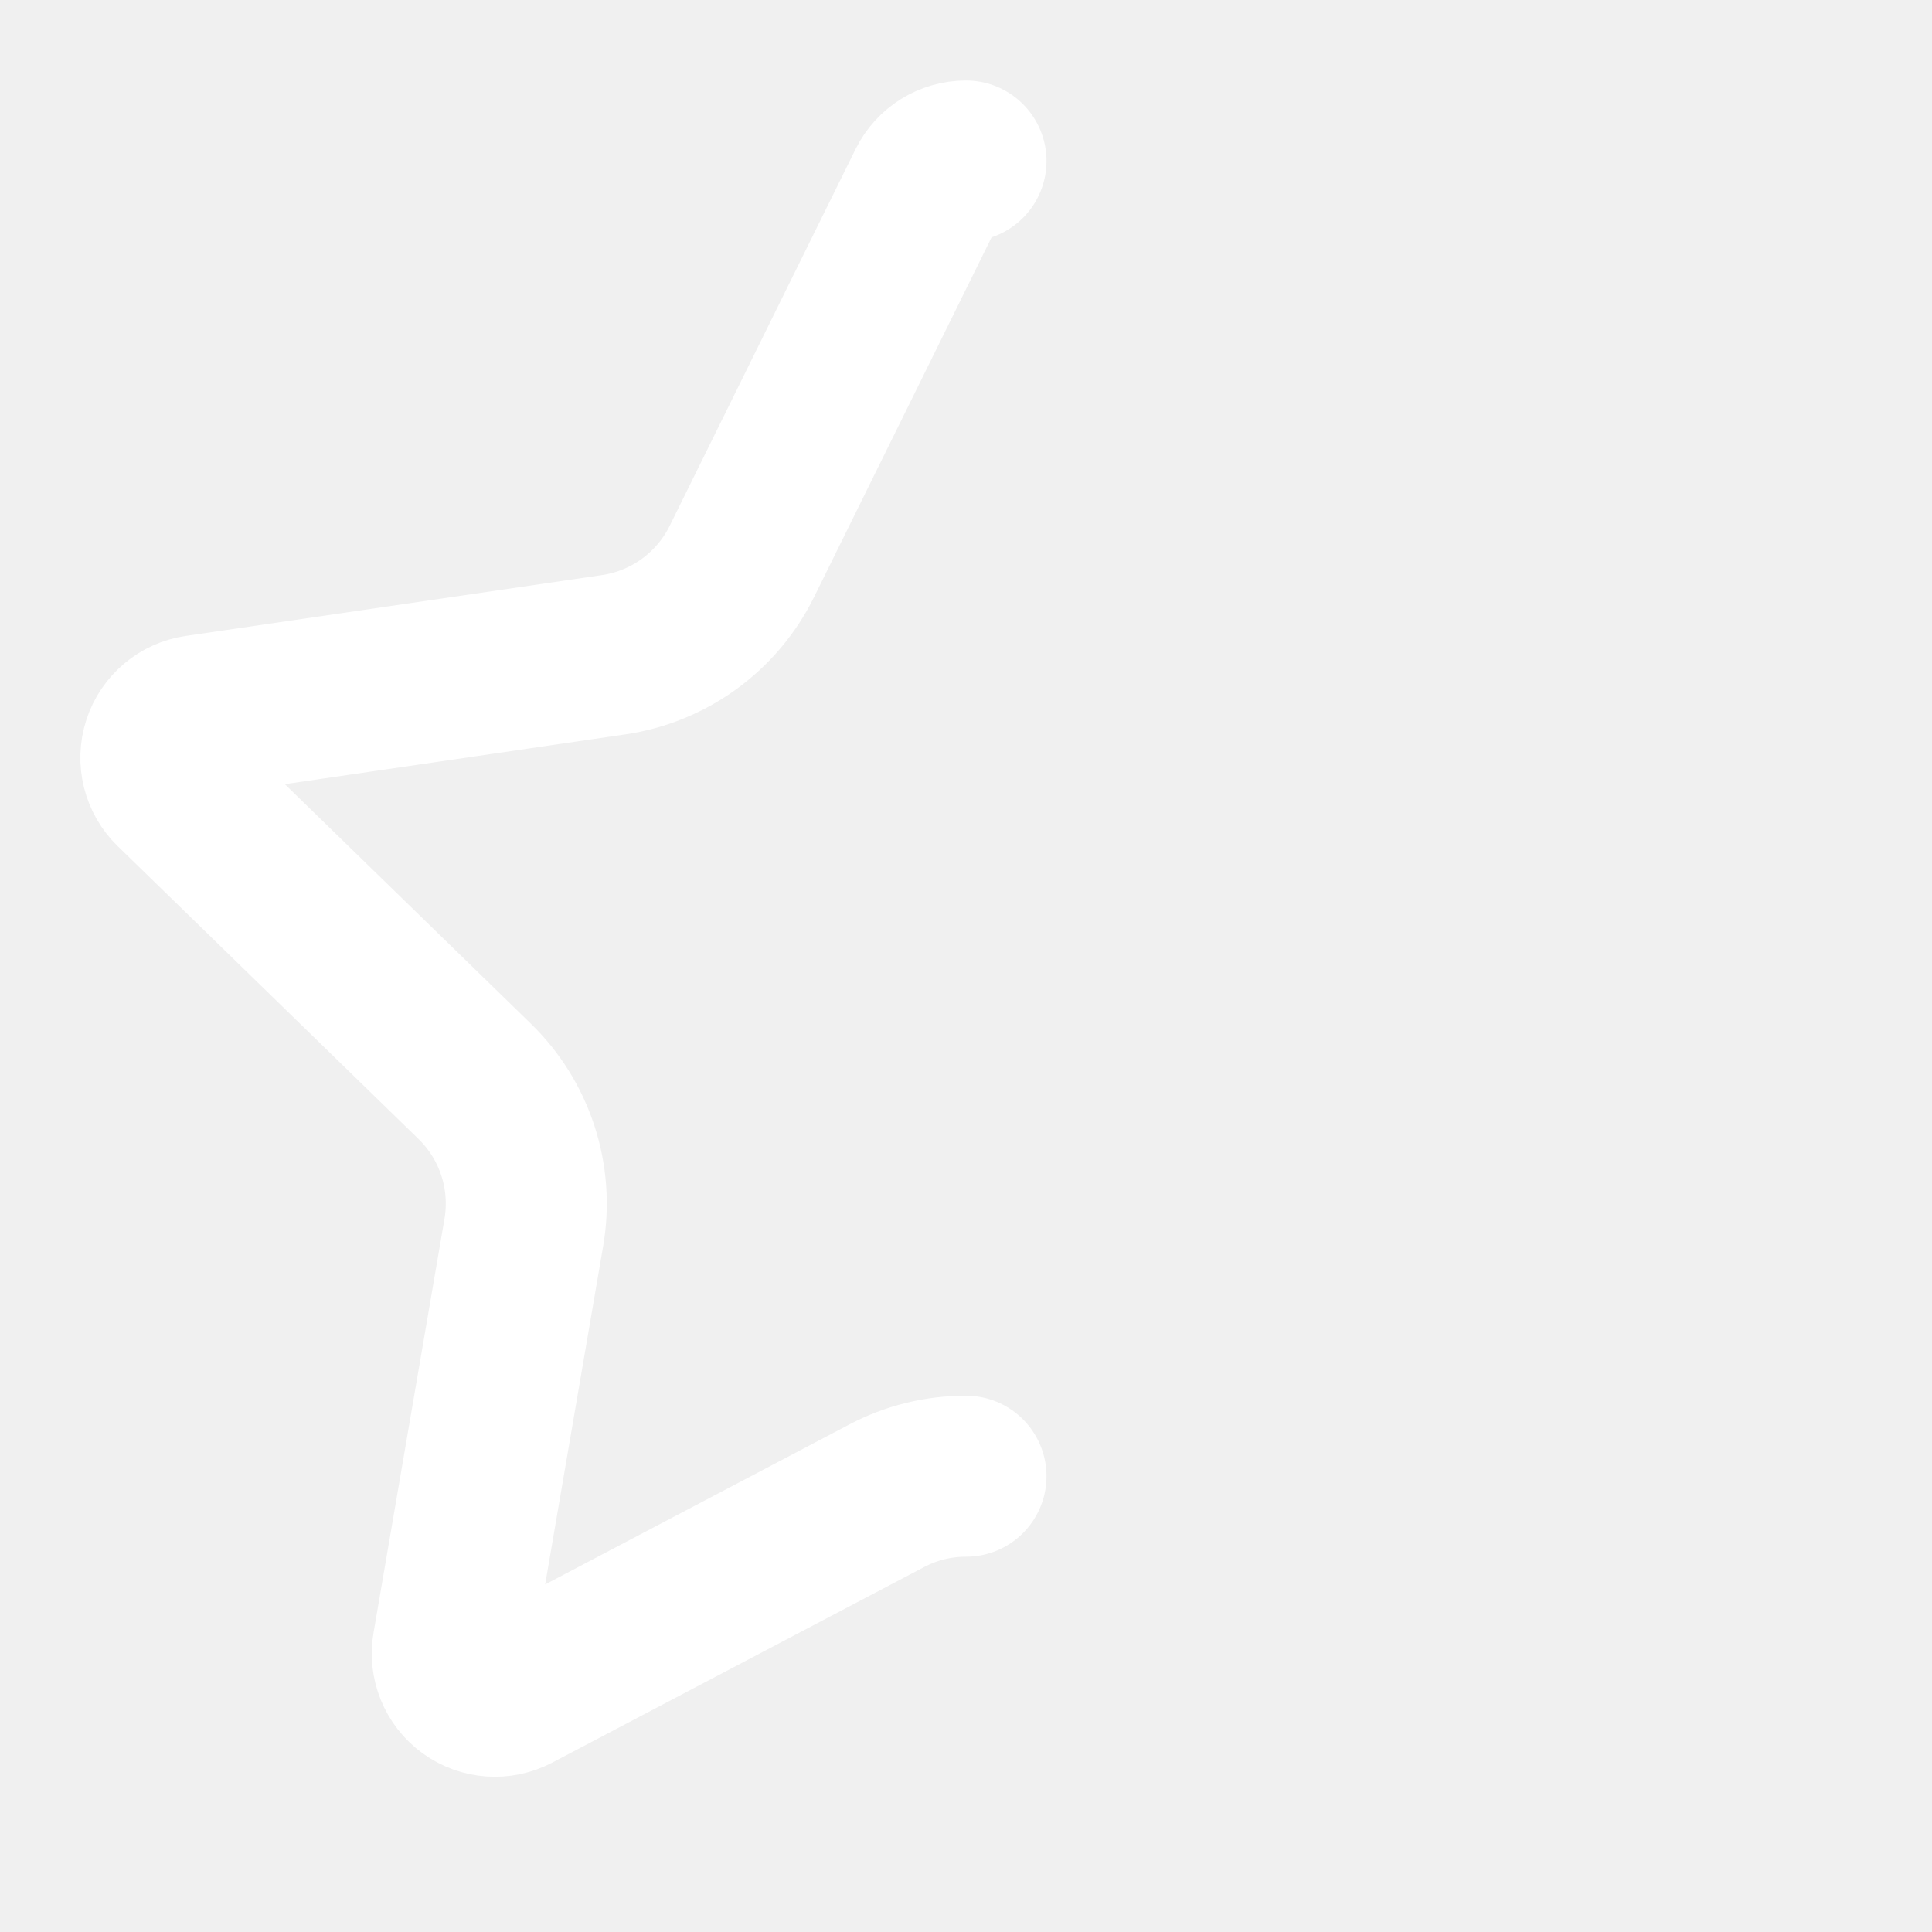
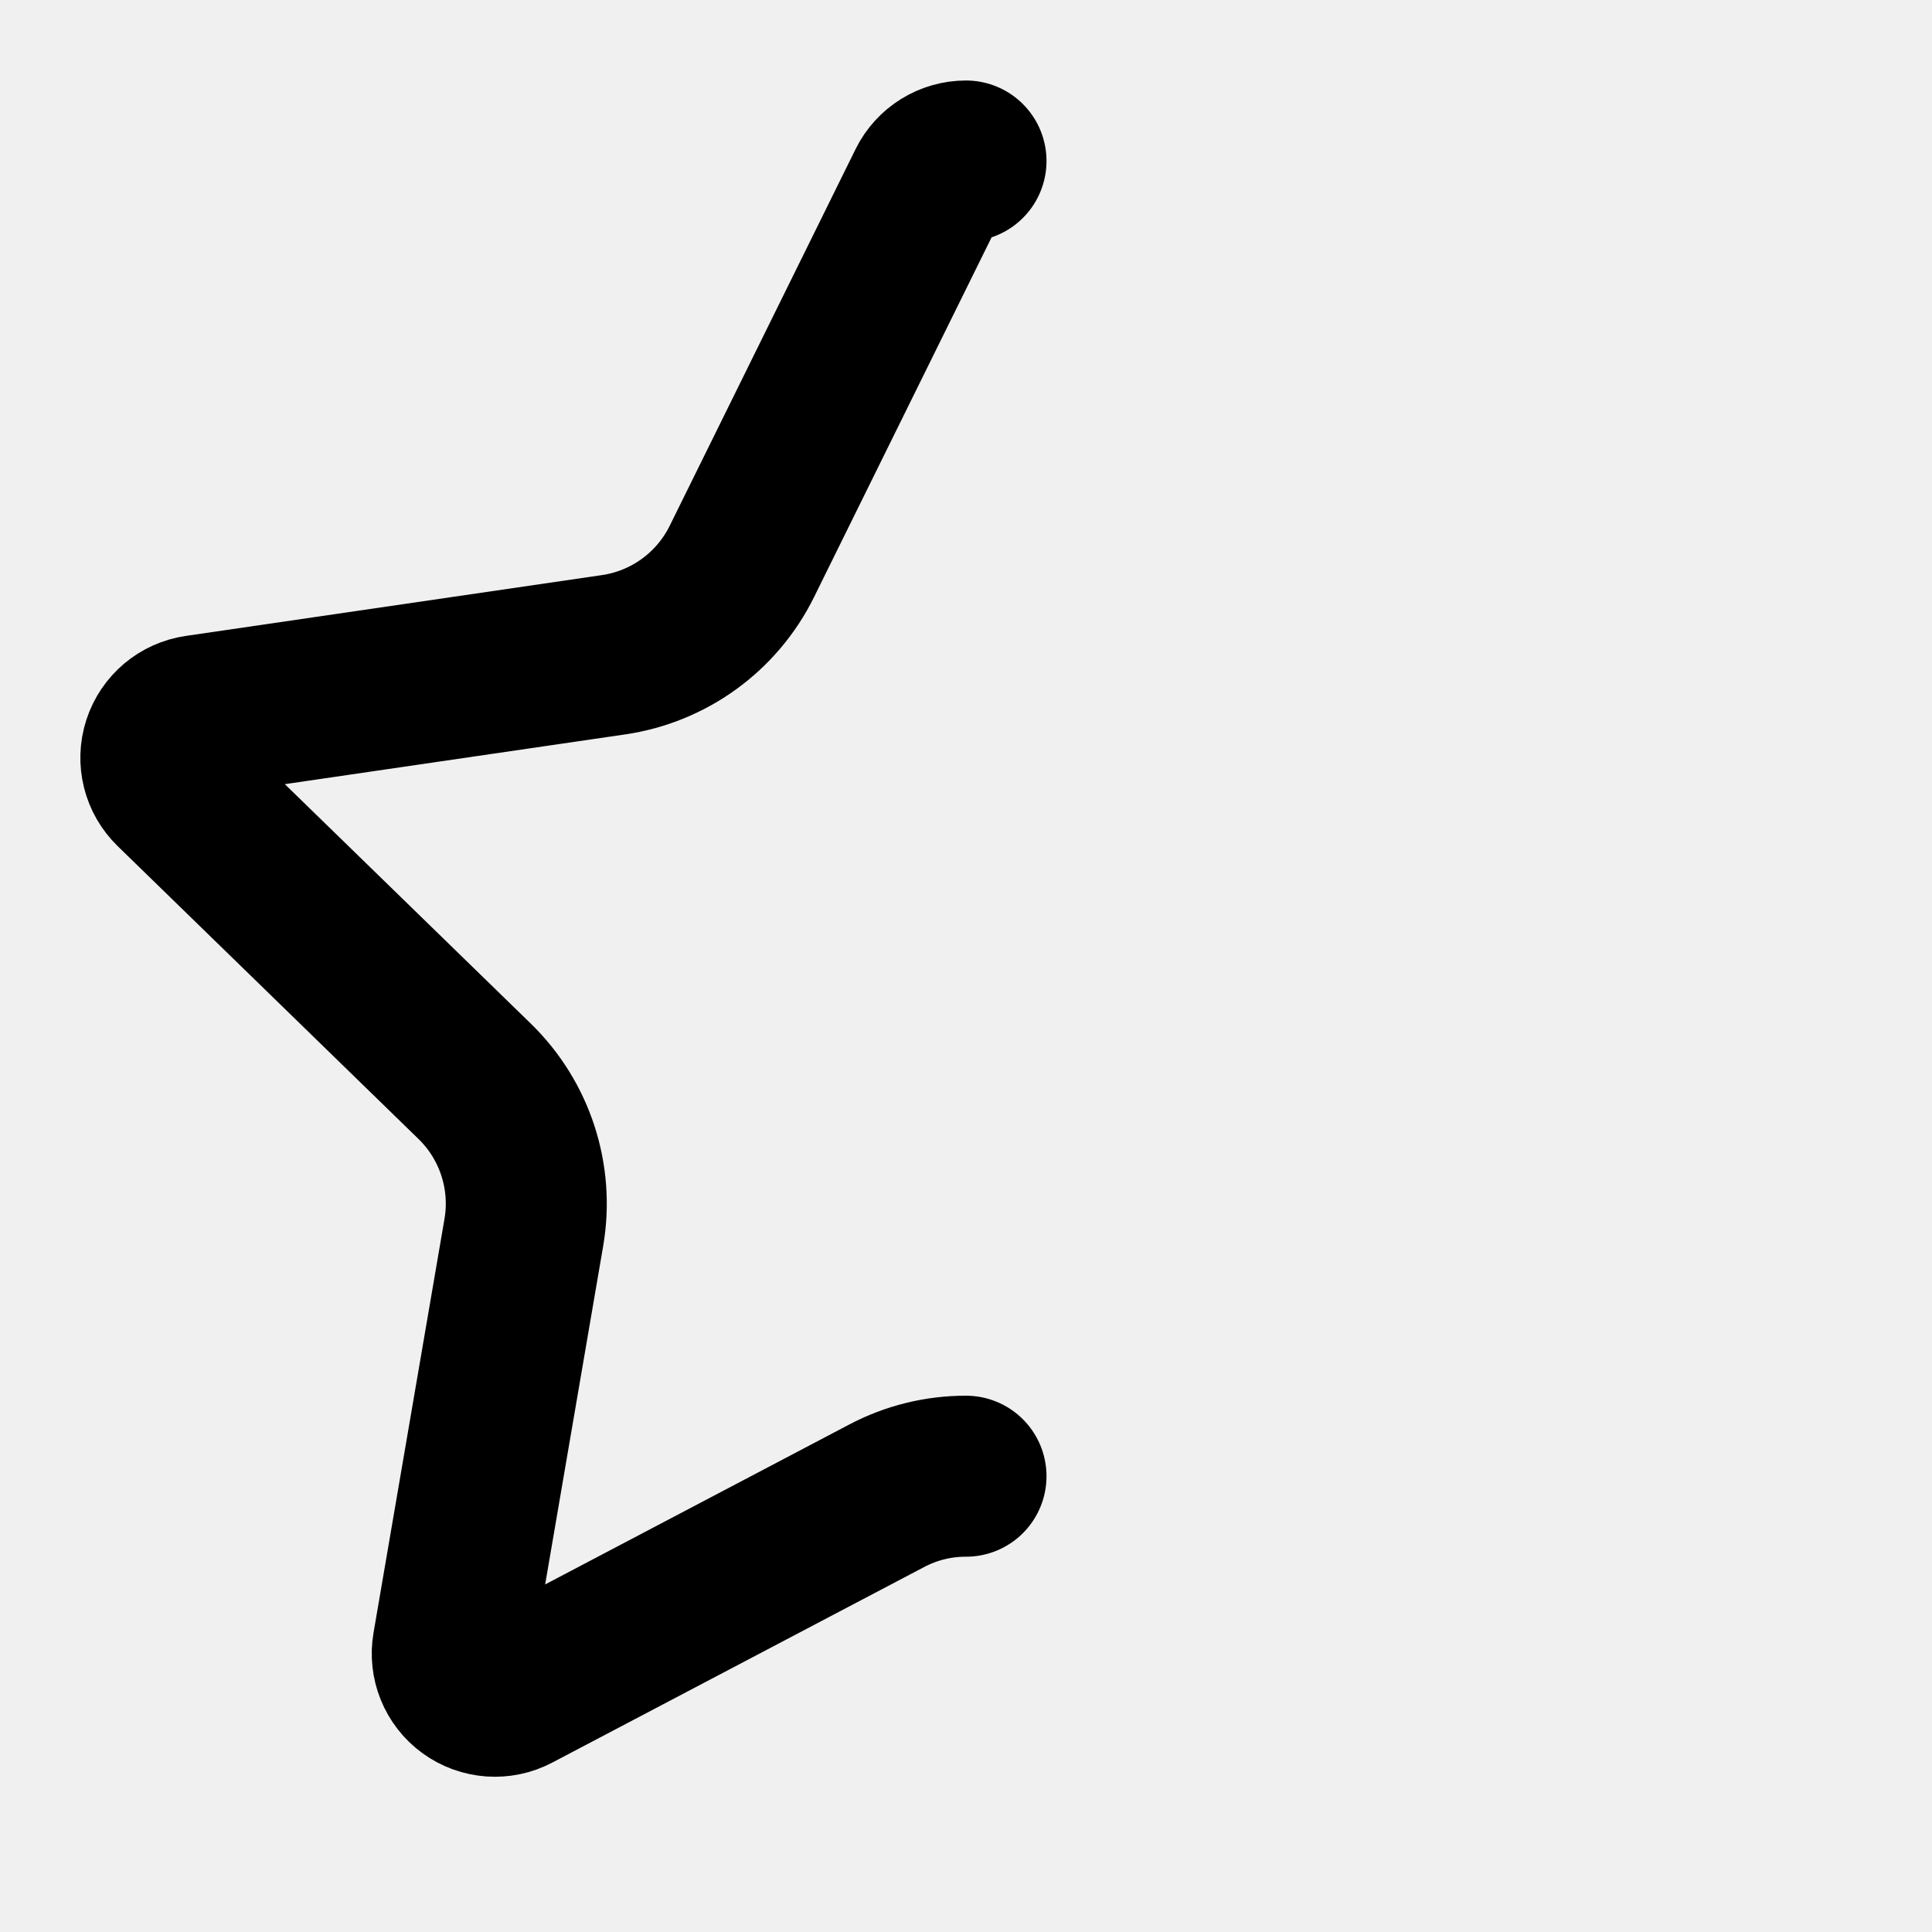
<svg xmlns="http://www.w3.org/2000/svg" width="24" height="24" viewBox="0 0 24 24" fill="none" stroke="currentColor" stroke-width="2" stroke-linecap="round" stroke-linejoin="round" class="lucide lucide-star-half-icon lucide-star-half" version="1.1" id="svg1">
  <defs id="defs1" />
-   <path d="M12 18.338a2.1 2.1 0 0 0-.987.244L6.396 21.01a.53.53 0 0 1-.77-.56l.881-5.139a2.12 2.12 0 0 0-.611-1.879L2.16 9.795a.53.53 0 0 1 .294-.906l5.165-.755a2.12 2.12 0 0 0 1.597-1.16l2.309-4.679A.53.53 0 0 1 12 2" id="path1" style="stroke:#ffffff;stroke-opacity:1" />
+   <path d="M12 18.338a2.1 2.1 0 0 0-.987.244L6.396 21.01a.53.53 0 0 1-.77-.56l.881-5.139a2.12 2.12 0 0 0-.611-1.879L2.16 9.795a.53.53 0 0 1 .294-.906l5.165-.755a2.12 2.12 0 0 0 1.597-1.16l2.309-4.679A.53.53 0 0 1 12 2" id="path1" style="stroke:#000000;stroke-opacity:1" />
</svg>
